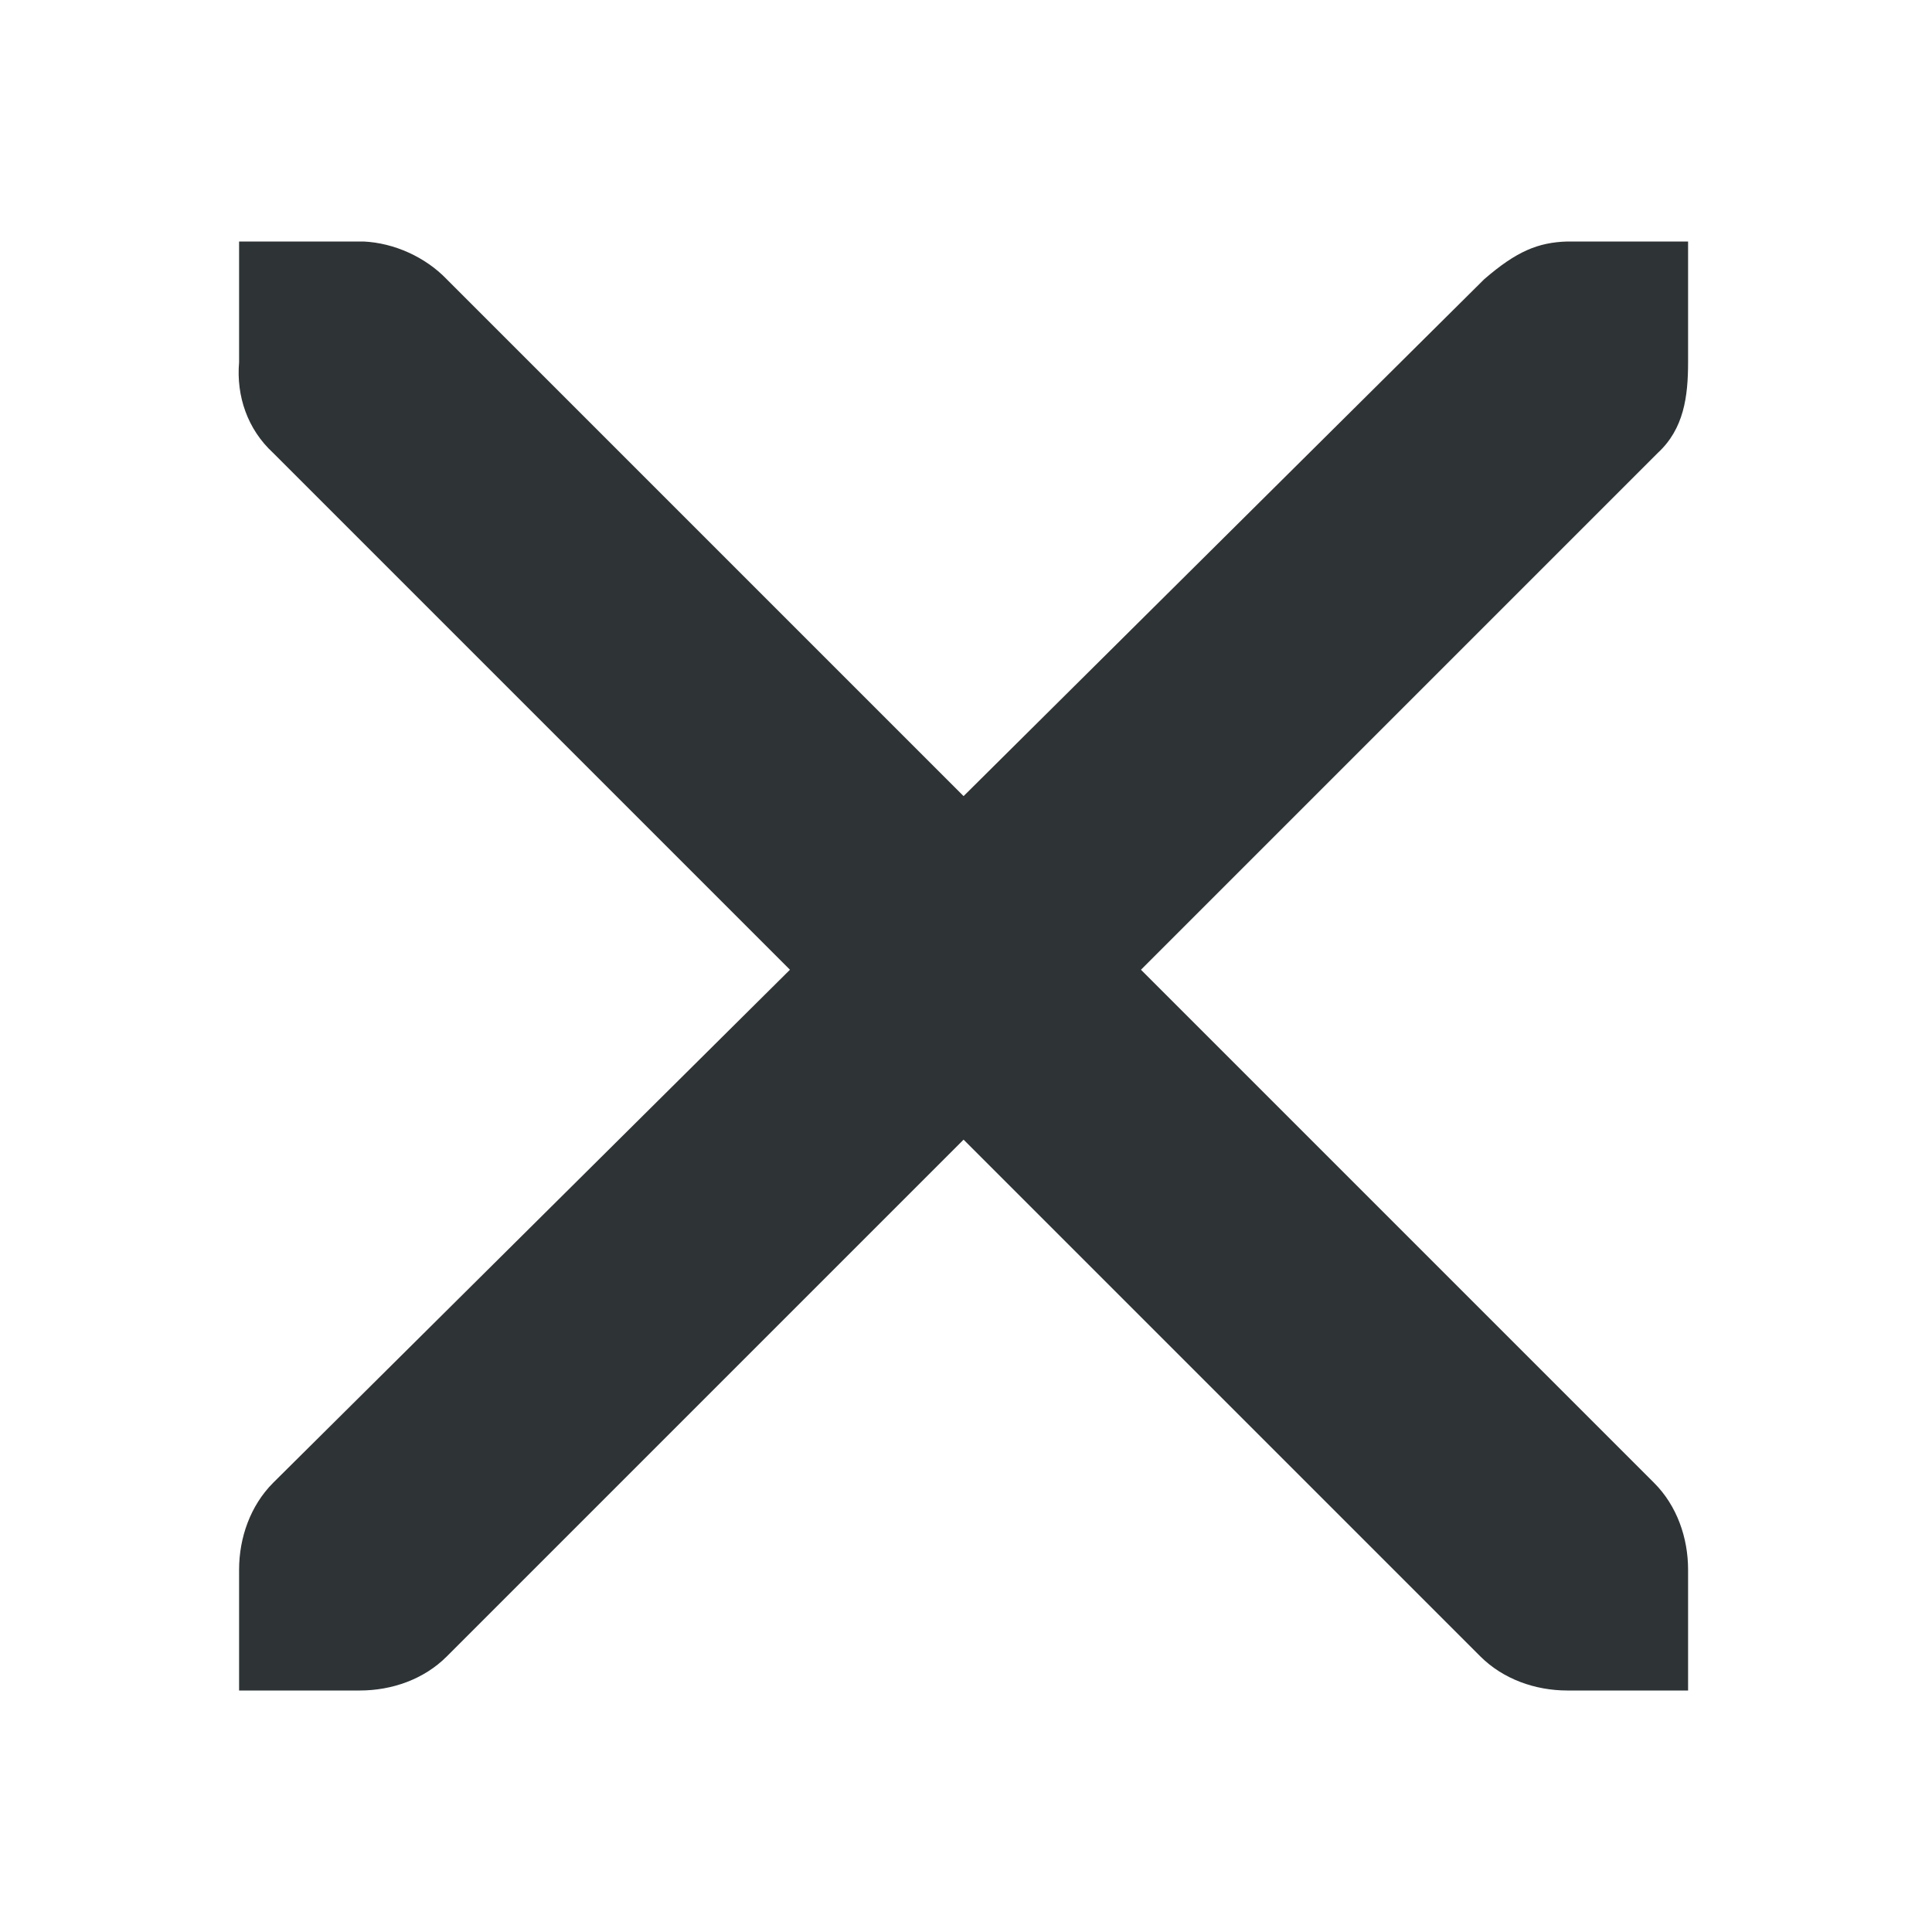
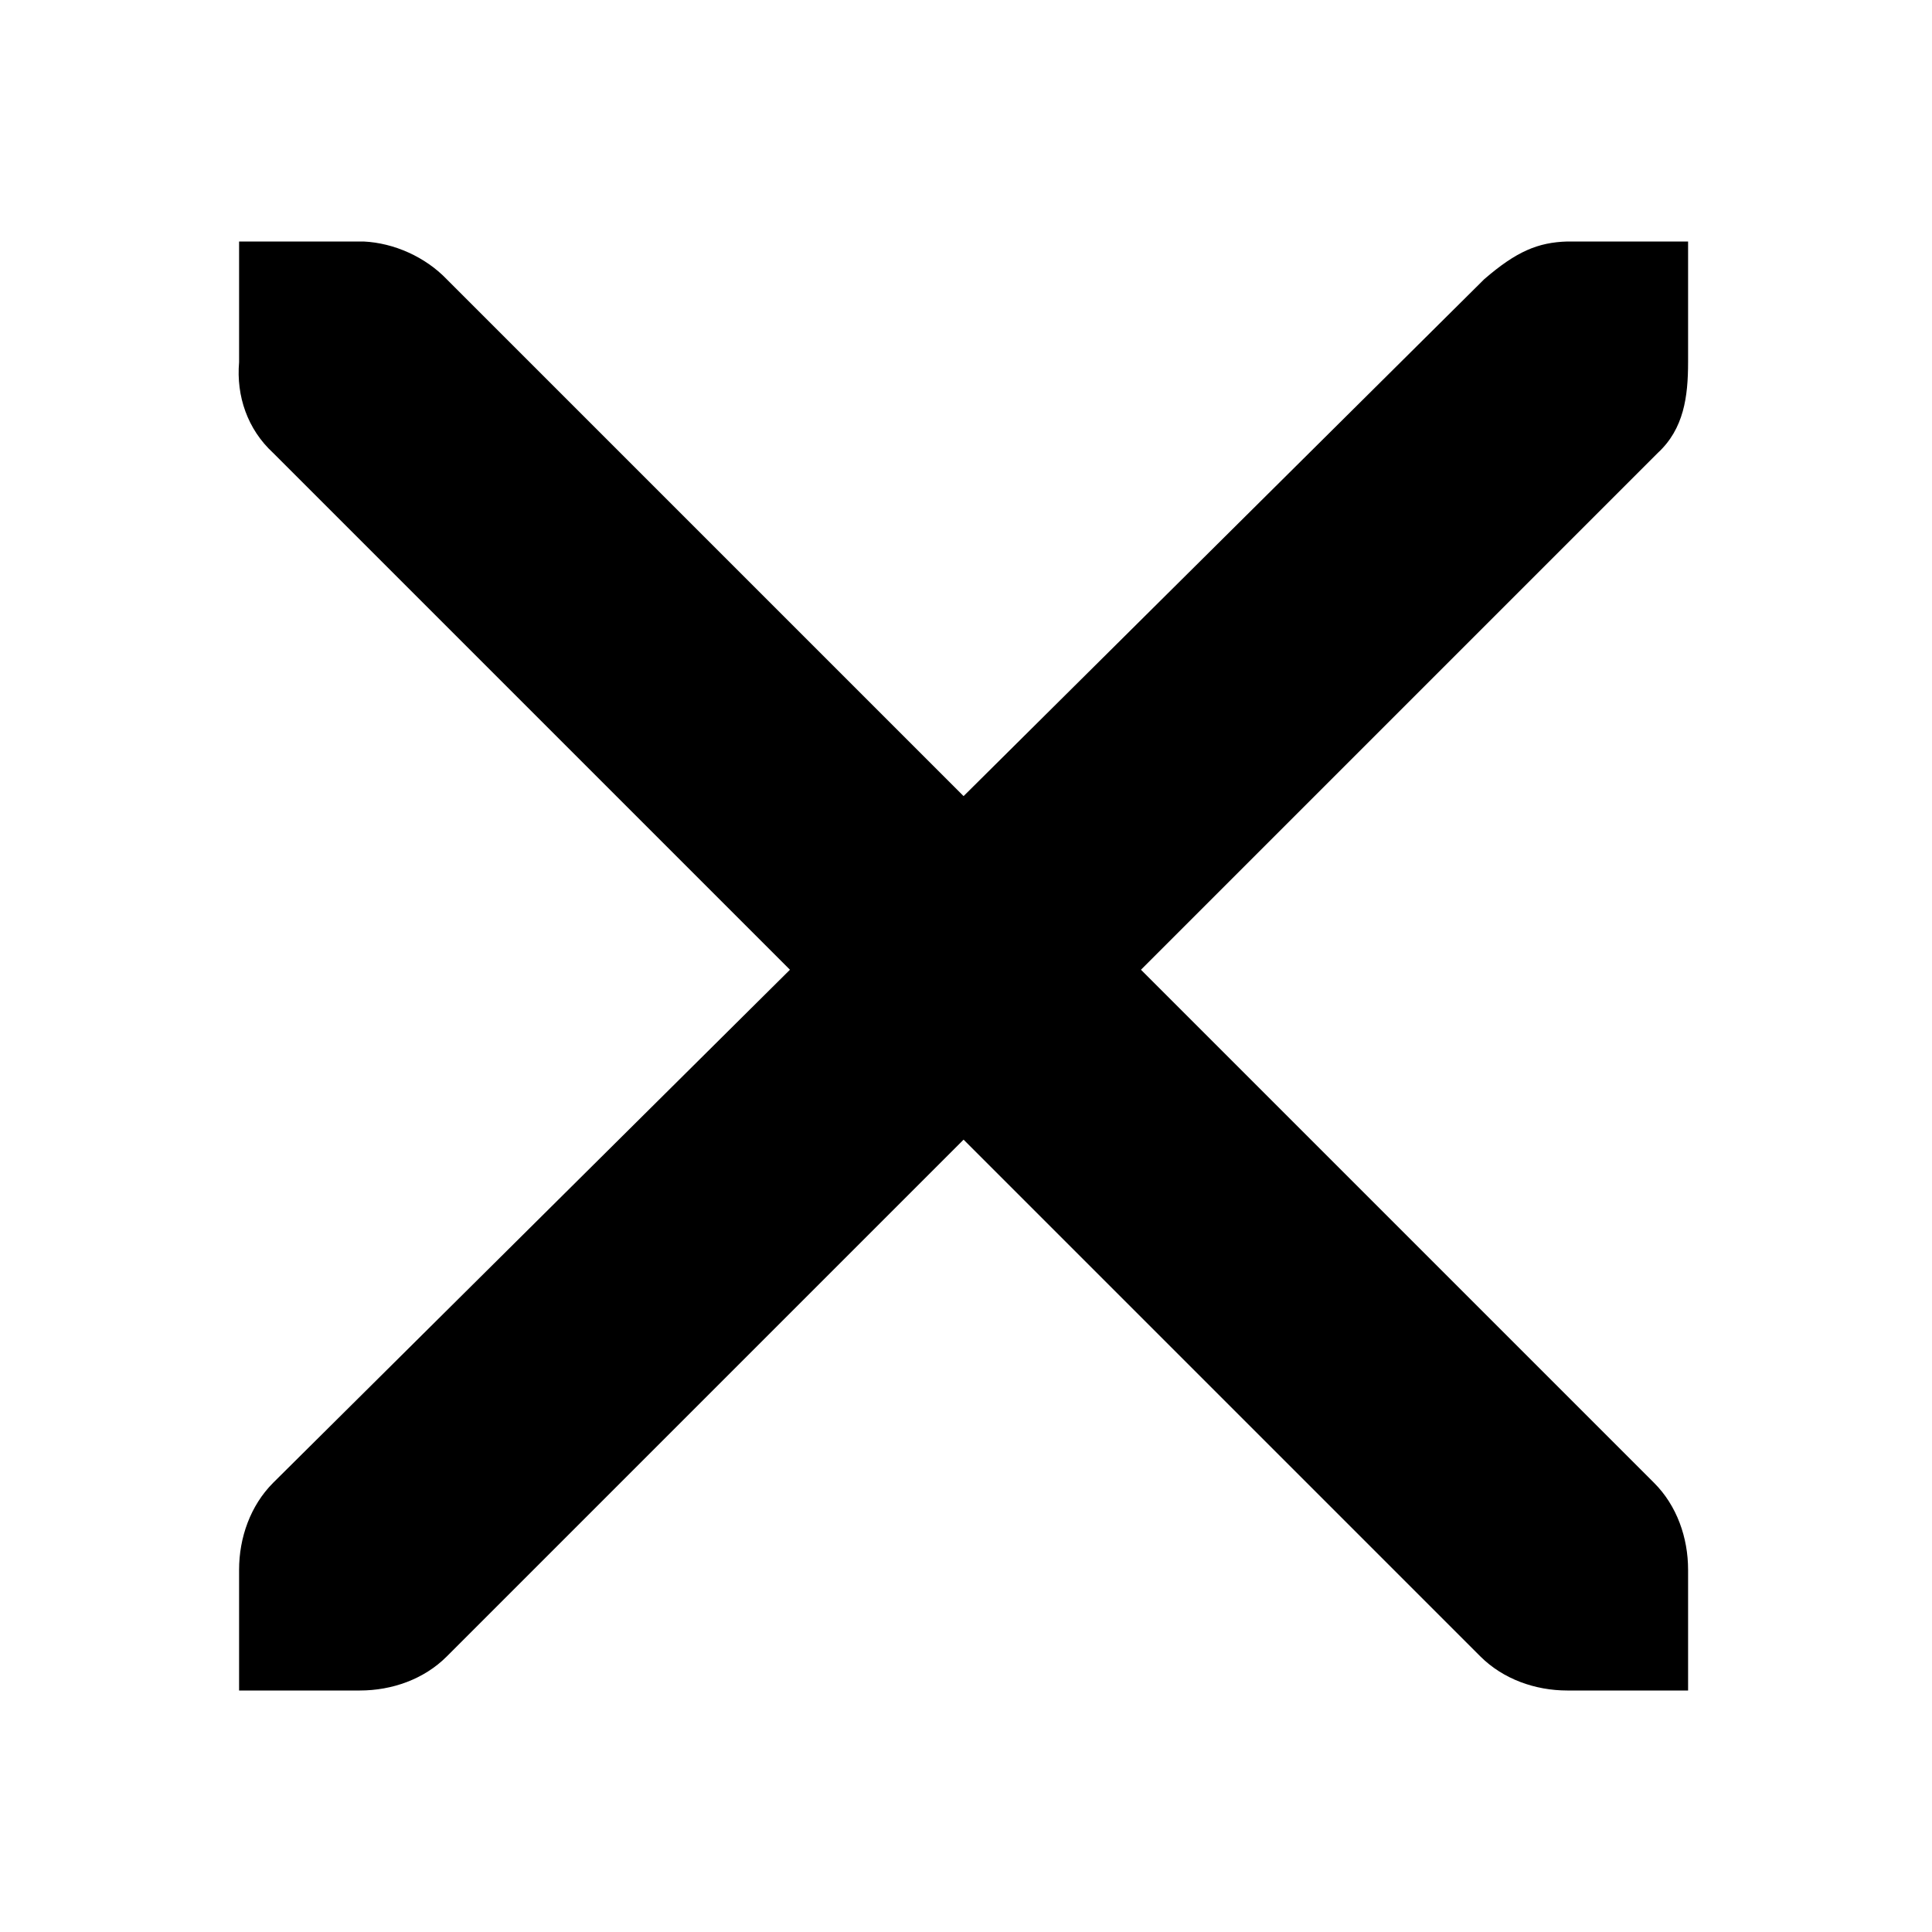
<svg xmlns="http://www.w3.org/2000/svg" height="16px" viewBox="0 0 16 16" width="16px">
-   <path d="m 1.98 2 h 1 h 0.031 c 0.254 0.012 0.512 0.129 0.688 0.312 l 4.281 4.281 l 4.312 -4.281 c 0.266 -0.23 0.445 -0.305 0.688 -0.312 h 1 v 1 c 0 0.285 -0.035 0.551 -0.25 0.75 l -4.281 4.281 l 4.25 4.25 c 0.188 0.188 0.281 0.453 0.281 0.719 v 1 h -1 c -0.266 0 -0.531 -0.094 -0.719 -0.281 l -4.281 -4.281 l -4.281 4.281 c -0.188 0.188 -0.453 0.281 -0.719 0.281 h -1 v -1 c 0 -0.266 0.094 -0.531 0.281 -0.719 l 4.281 -4.25 l -4.281 -4.281 c -0.211 -0.195 -0.305 -0.469 -0.281 -0.75 z m 0 0" fill="#2e3436" />
+   <path d="m 1.98 2 h 1 h 0.031 c 0.254 0.012 0.512 0.129 0.688 0.312 l 4.281 4.281 l 4.312 -4.281 c 0.266 -0.23 0.445 -0.305 0.688 -0.312 h 1 v 1 c 0 0.285 -0.035 0.551 -0.25 0.75 l -4.281 4.281 l 4.25 4.25 c 0.188 0.188 0.281 0.453 0.281 0.719 v 1 h -1 c -0.266 0 -0.531 -0.094 -0.719 -0.281 l -4.281 -4.281 l -4.281 4.281 c -0.188 0.188 -0.453 0.281 -0.719 0.281 h -1 v -1 c 0 -0.266 0.094 -0.531 0.281 -0.719 l 4.281 -4.25 l -4.281 -4.281 c -0.211 -0.195 -0.305 -0.469 -0.281 -0.75 z m 0 0" />
</svg>
